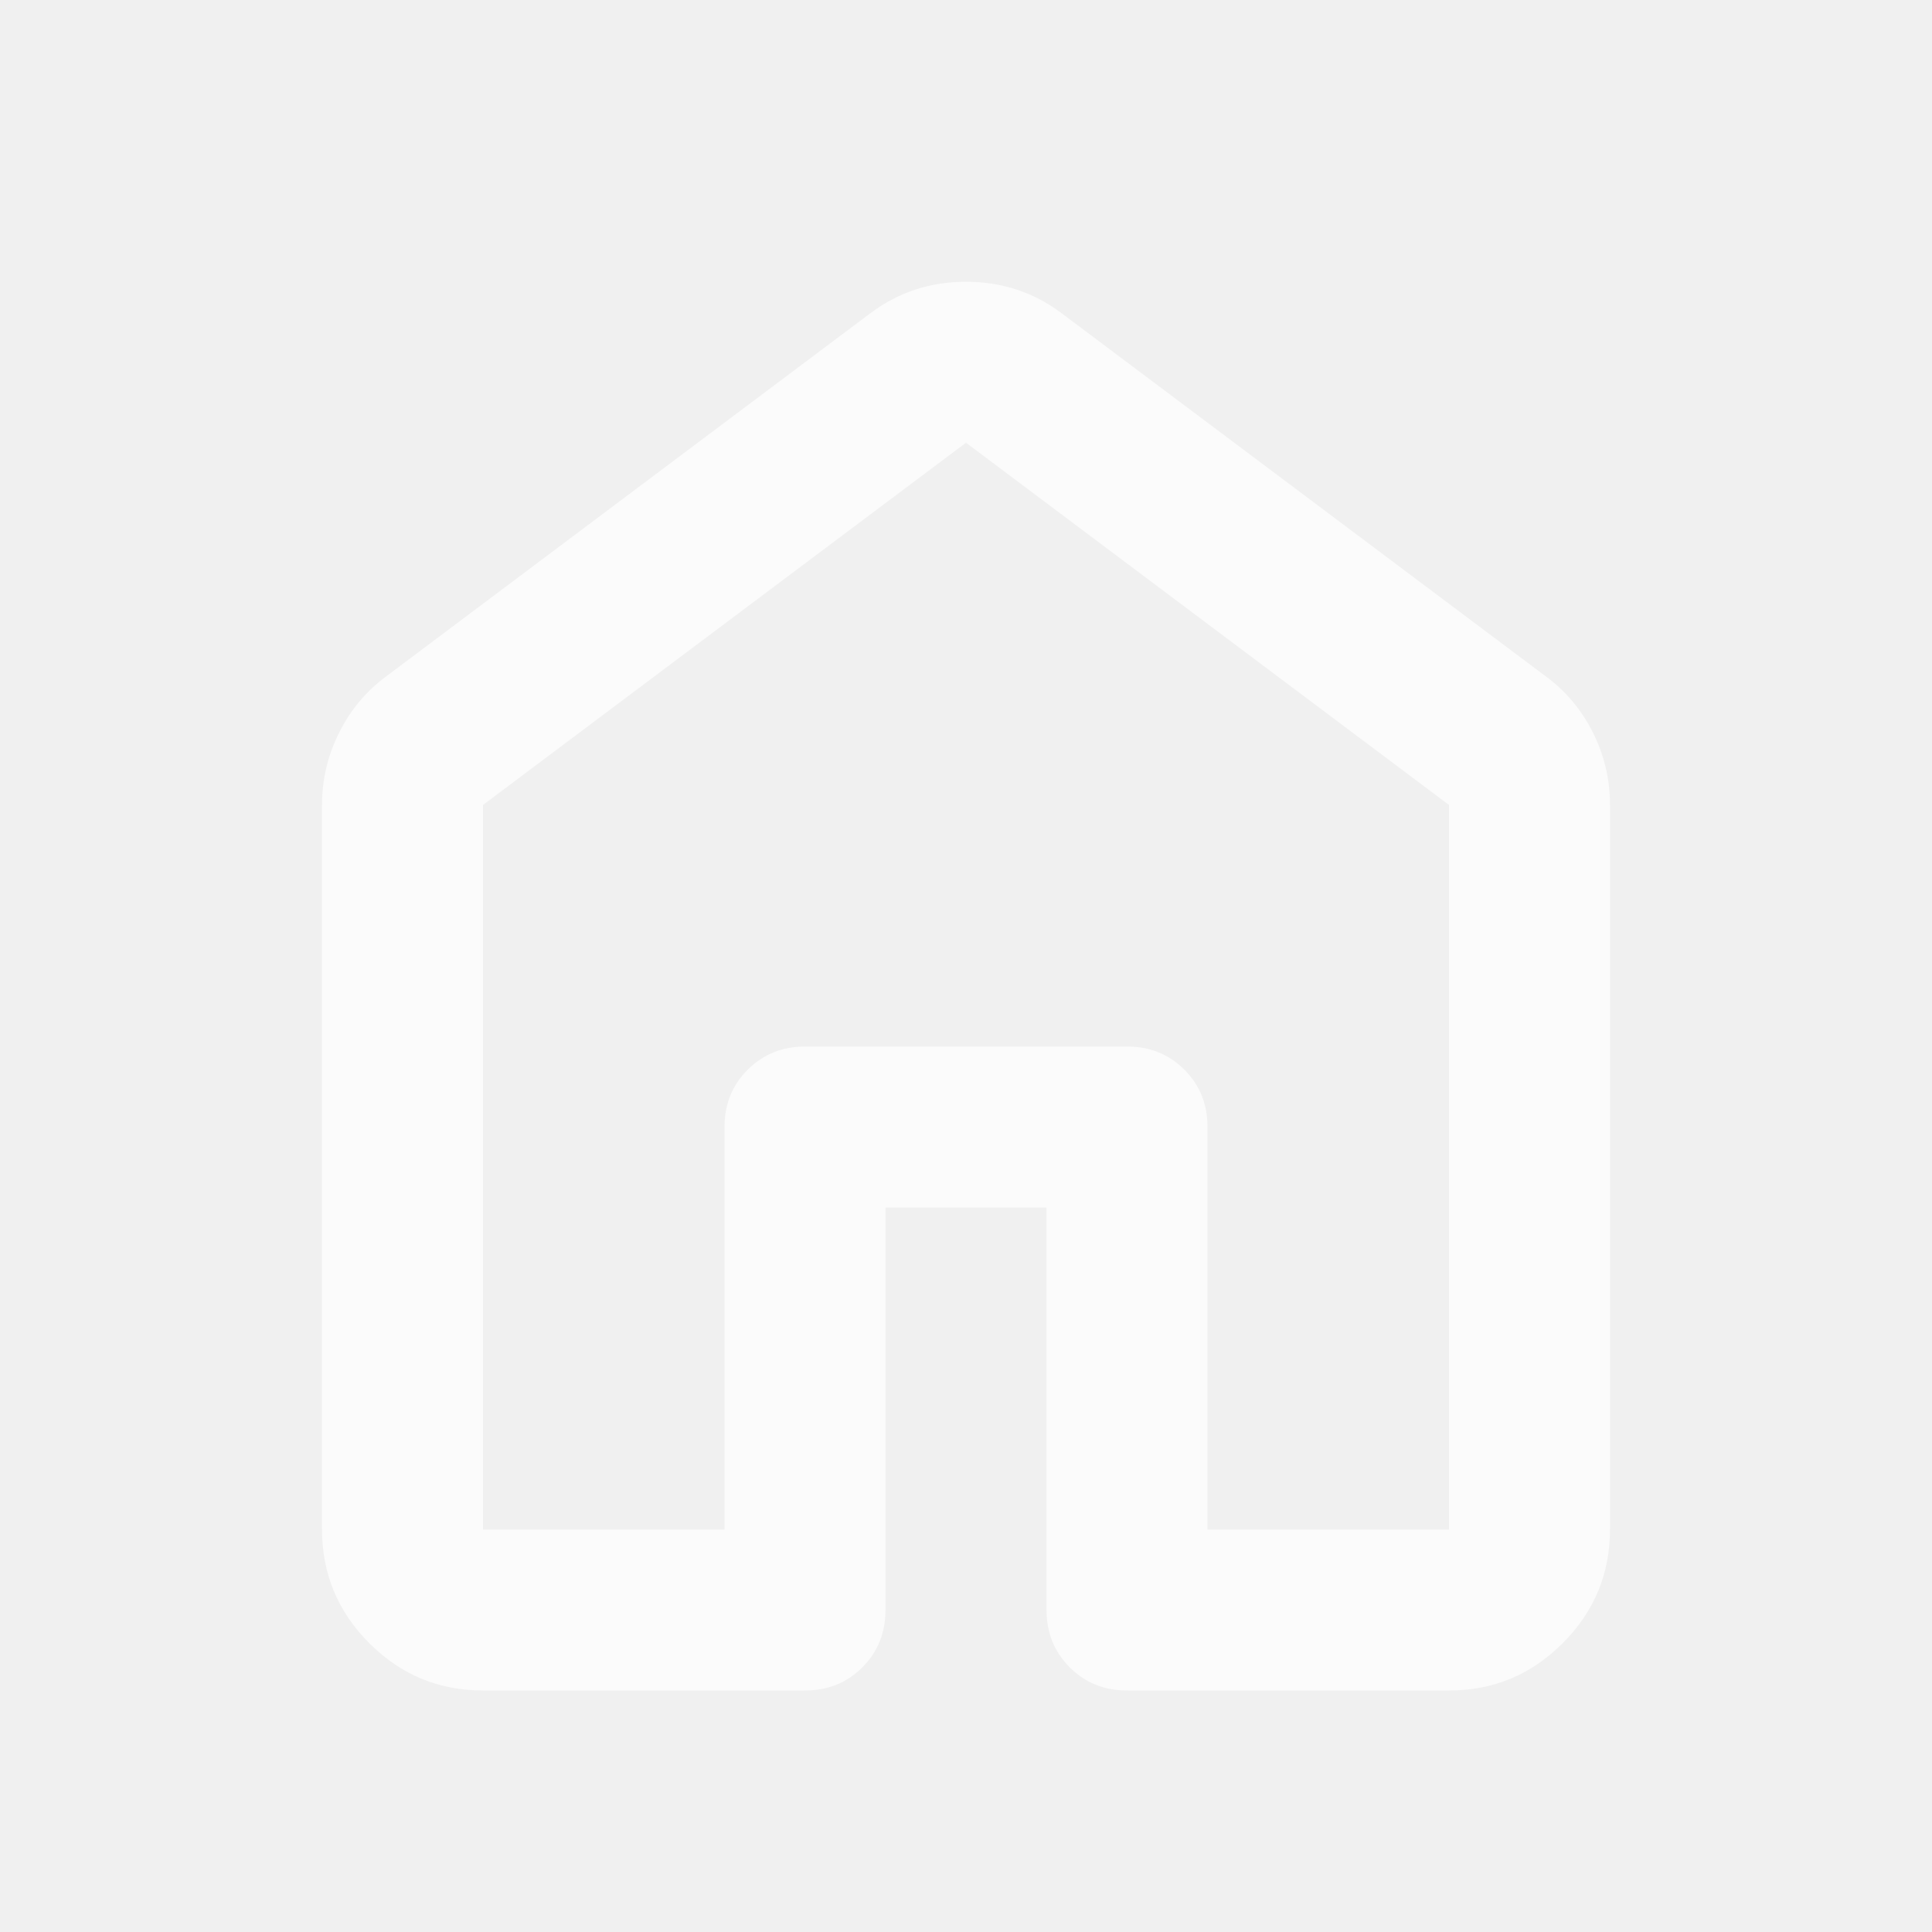
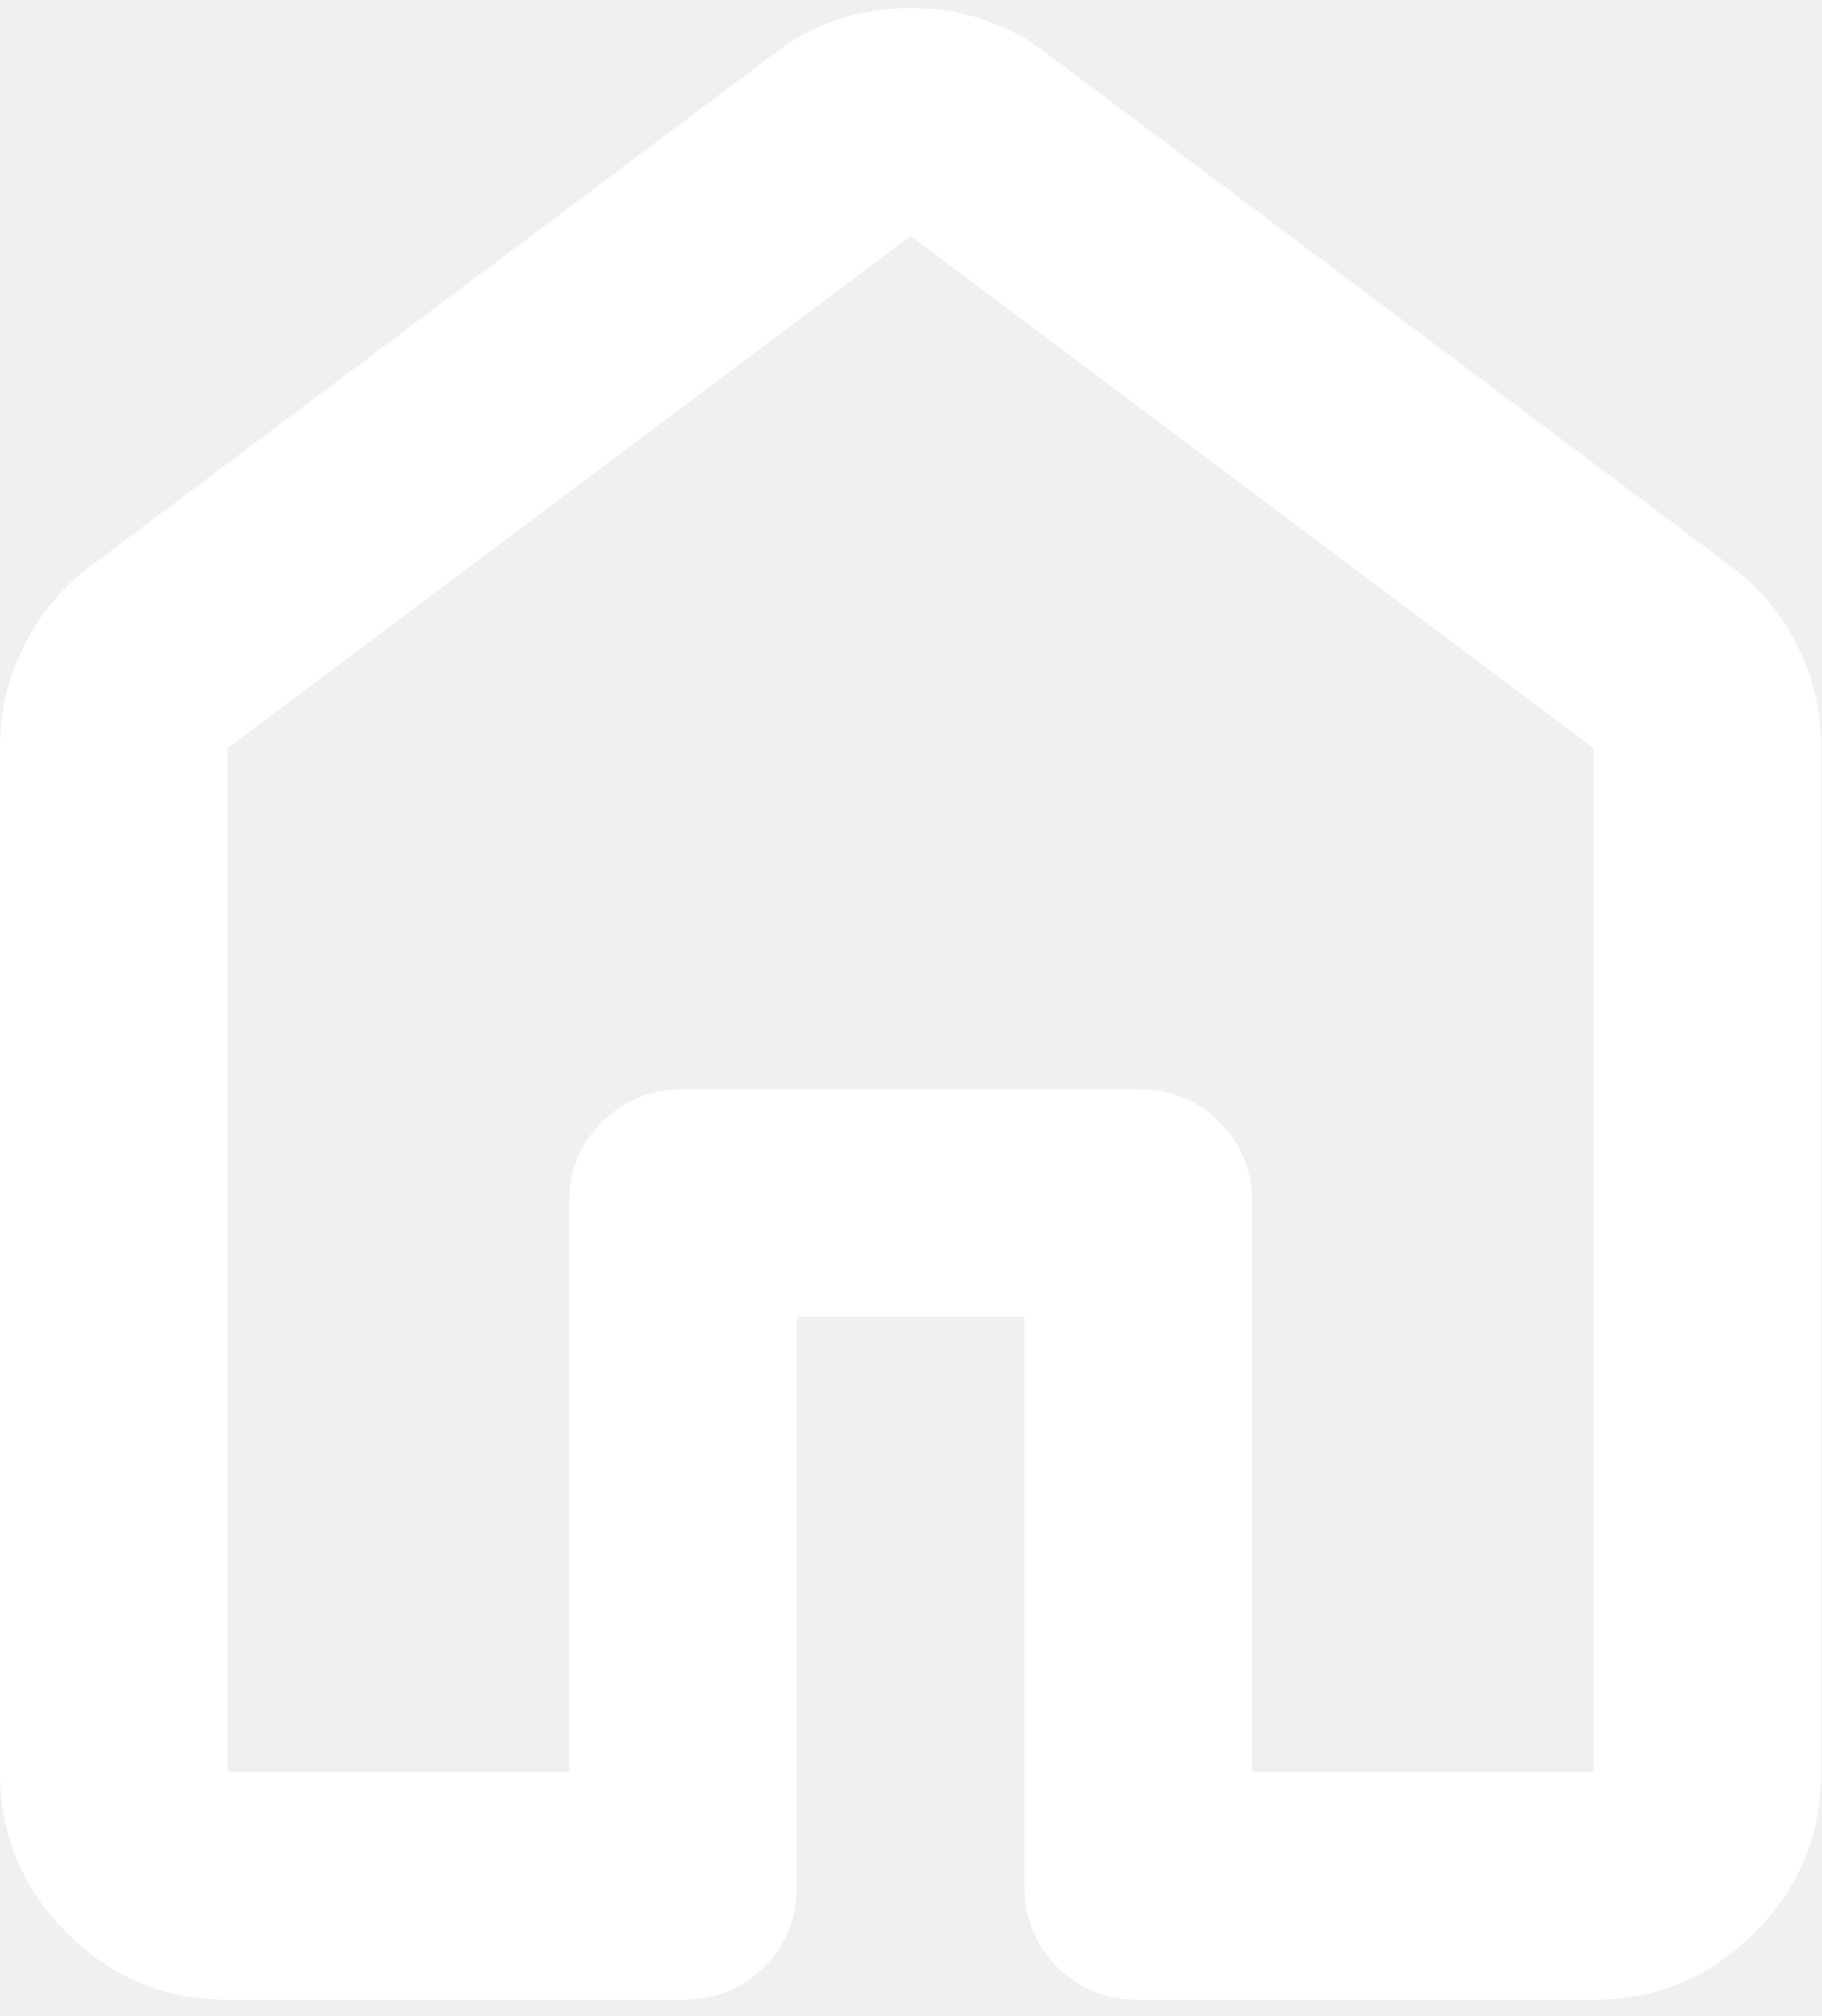
- <svg xmlns="http://www.w3.org/2000/svg" width="42" height="42" viewBox="0 0 42 42" fill="none">
-   <g opacity="0.7">
-     <path d="M10.5 33.25H15.75V24.5C15.75 24.004 15.918 23.589 16.254 23.254C16.59 22.919 17.005 22.751 17.5 22.75H24.5C24.996 22.75 25.412 22.918 25.748 23.254C26.084 23.59 26.251 24.005 26.25 24.5V33.25H31.5V17.5L21 9.625L10.5 17.5V33.25ZM7 33.25V17.5C7 16.946 7.124 16.421 7.373 15.925C7.621 15.429 7.964 15.021 8.4 14.7L18.9 6.825C19.512 6.358 20.212 6.125 21 6.125C21.788 6.125 22.488 6.358 23.1 6.825L33.6 14.7C34.038 15.021 34.38 15.429 34.629 15.925C34.877 16.421 35.001 16.946 35 17.5V33.25C35 34.212 34.657 35.037 33.971 35.723C33.285 36.409 32.461 36.751 31.5 36.75H24.5C24.004 36.75 23.589 36.582 23.254 36.246C22.919 35.91 22.751 35.495 22.75 35V26.25H19.25V35C19.25 35.496 19.082 35.912 18.746 36.248C18.41 36.584 17.995 36.751 17.5 36.75H10.5C9.537 36.75 8.714 36.408 8.029 35.723C7.344 35.038 7.001 34.214 7 33.25Z" fill="white" />
-   </g>
+ <svg xmlns="http://www.w3.org/2000/svg" width="28" height="31" viewBox="0 0 28 31" fill="none">
+   <path d="M3.5 27.25H8.75V18.5C8.75 18.004 8.918 17.589 9.254 17.254C9.59 16.919 10.005 16.751 10.5 16.75H17.5C17.996 16.75 18.412 16.918 18.748 17.254C19.084 17.59 19.251 18.005 19.25 18.5V27.25H24.5V11.5L14 3.625L3.5 11.5V27.25ZM0 27.25V11.5C0 10.946 0.124 10.421 0.373 9.925C0.621 9.429 0.964 9.021 1.4 8.7L11.9 0.825C12.512 0.358 13.213 0.125 14 0.125C14.787 0.125 15.488 0.358 16.1 0.825L26.6 8.7C27.038 9.021 27.381 9.429 27.629 9.925C27.878 10.421 28.001 10.946 28 11.5V27.25C28 28.212 27.657 29.037 26.971 29.723C26.285 30.409 25.461 30.751 24.5 30.75H17.5C17.004 30.75 16.589 30.582 16.254 30.246C15.919 29.91 15.751 29.495 15.75 29V20.25H12.25V29C12.25 29.496 12.082 29.912 11.746 30.248C11.41 30.584 10.995 30.751 10.5 30.75H3.5C2.538 30.75 1.714 30.408 1.029 29.723C0.344 29.038 0.001 28.214 0 27.25Z" fill="white" />
</svg>
